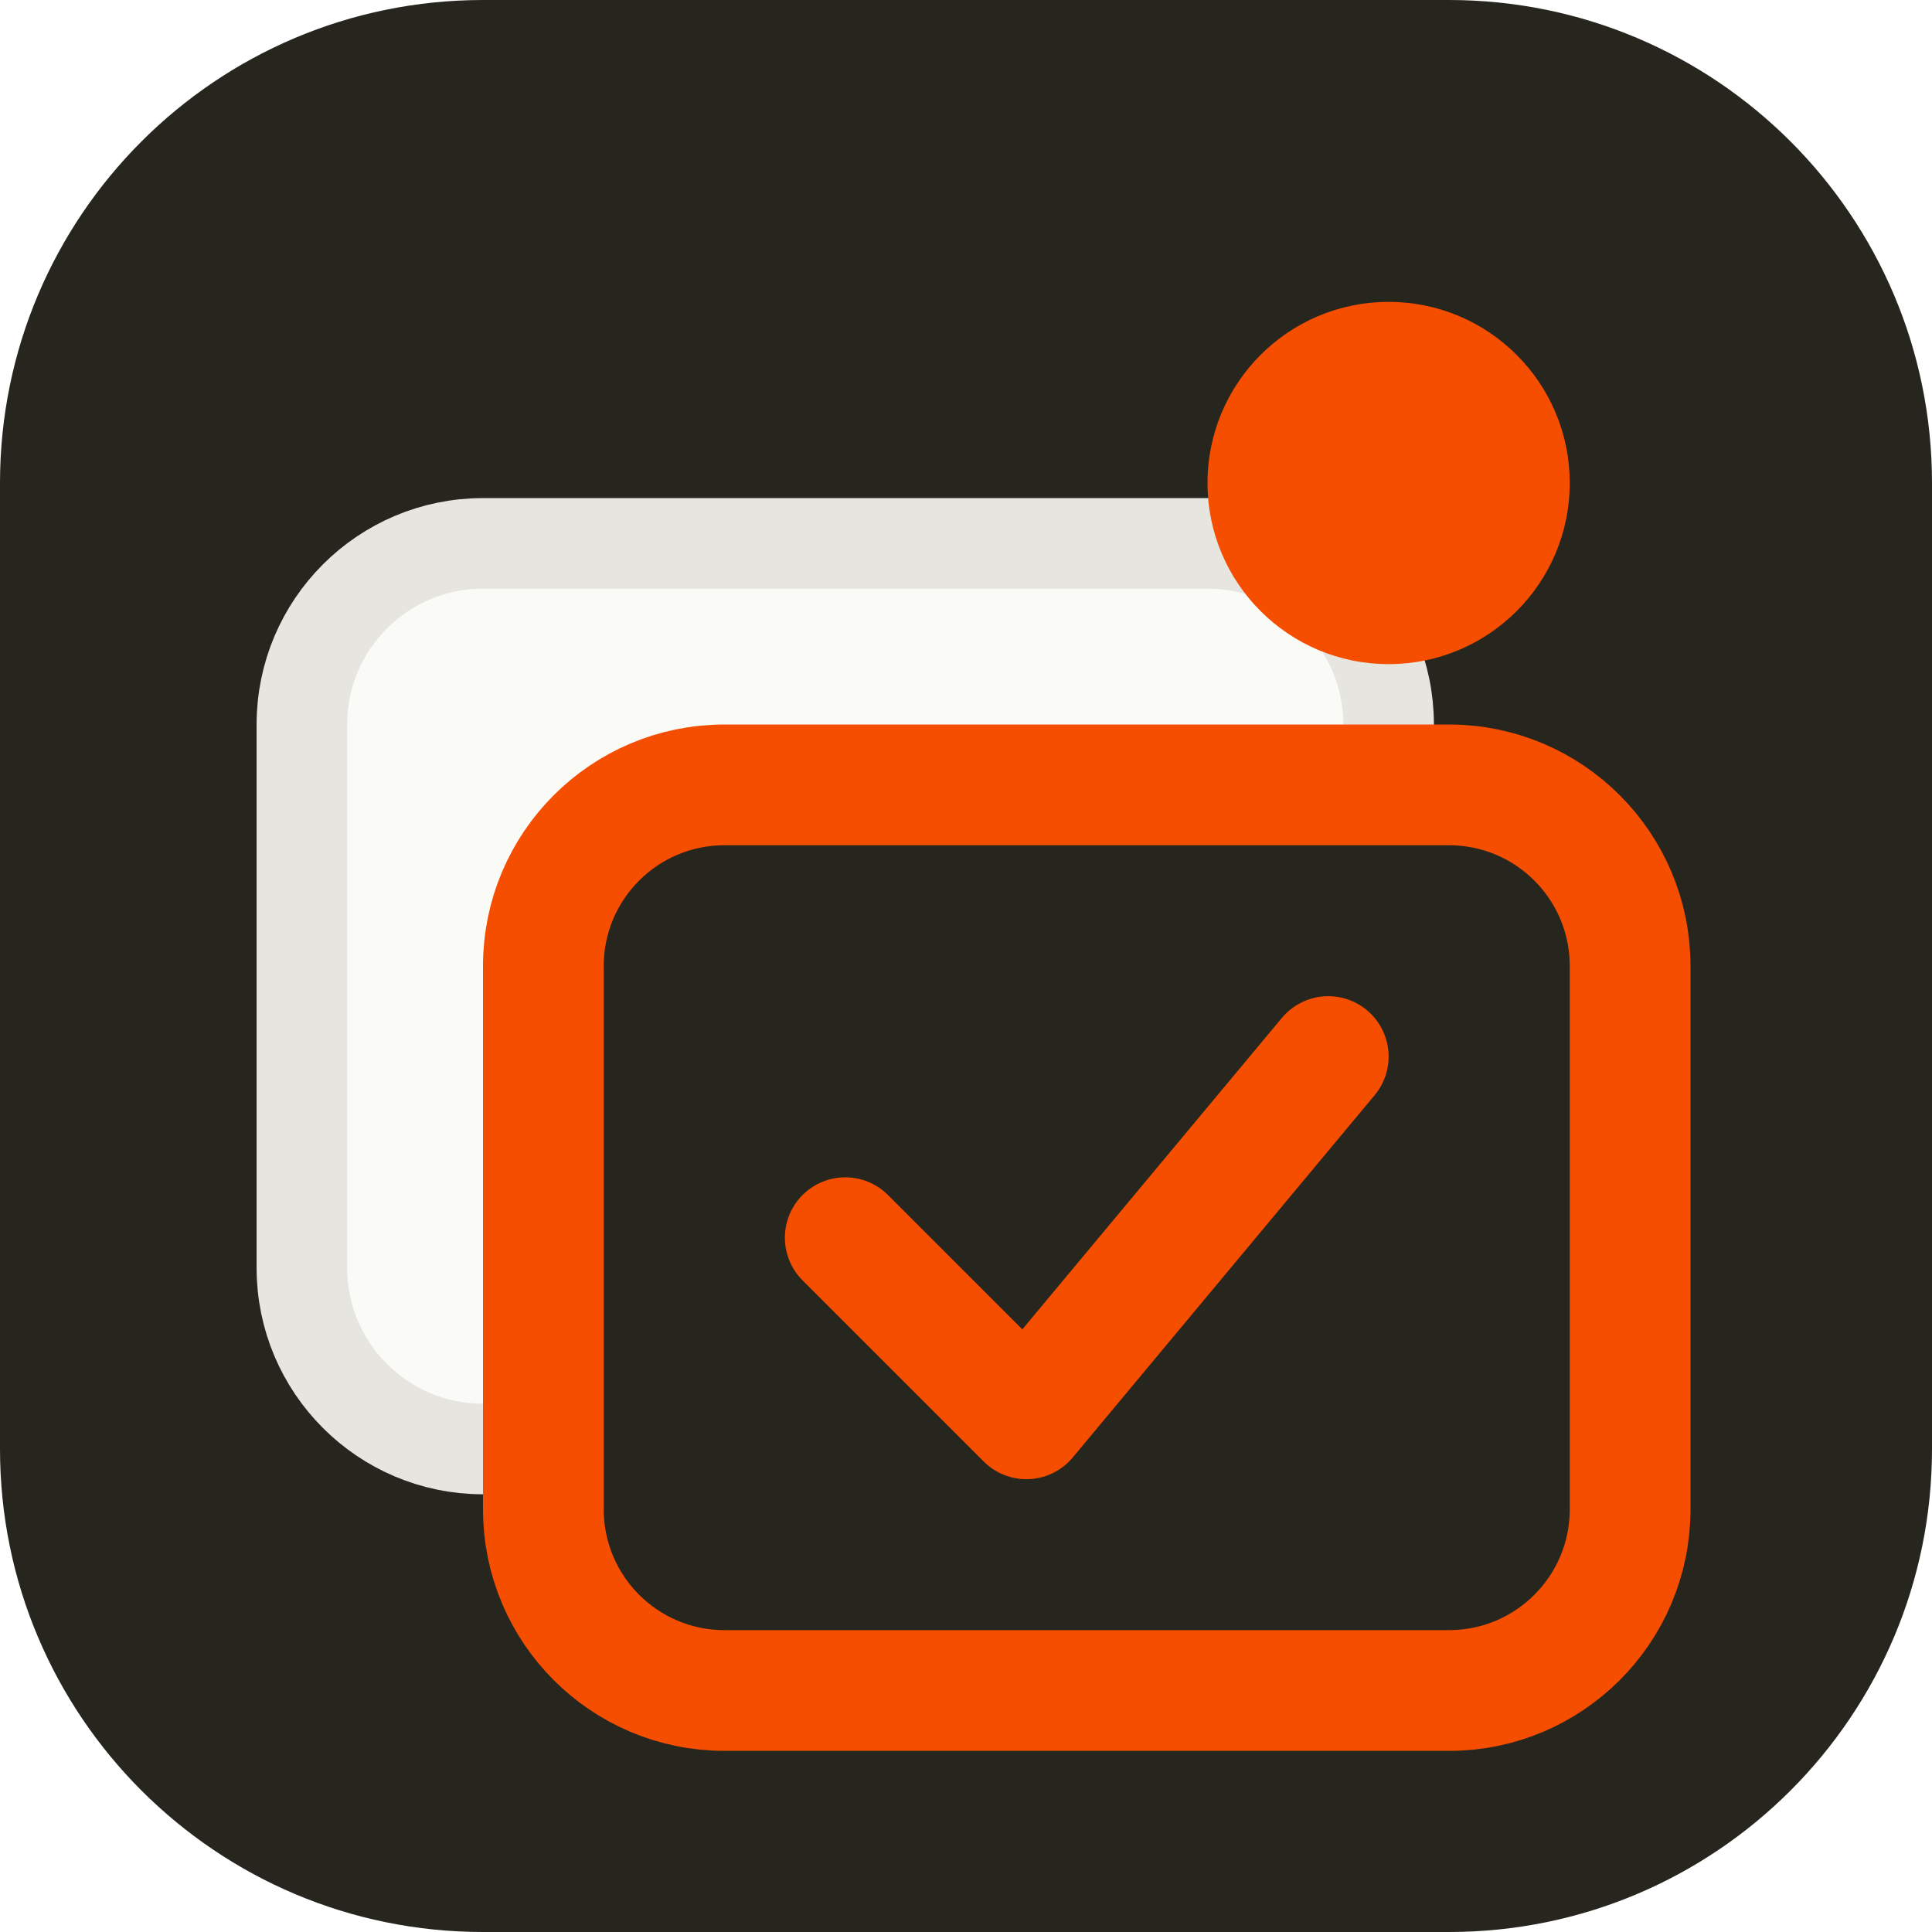
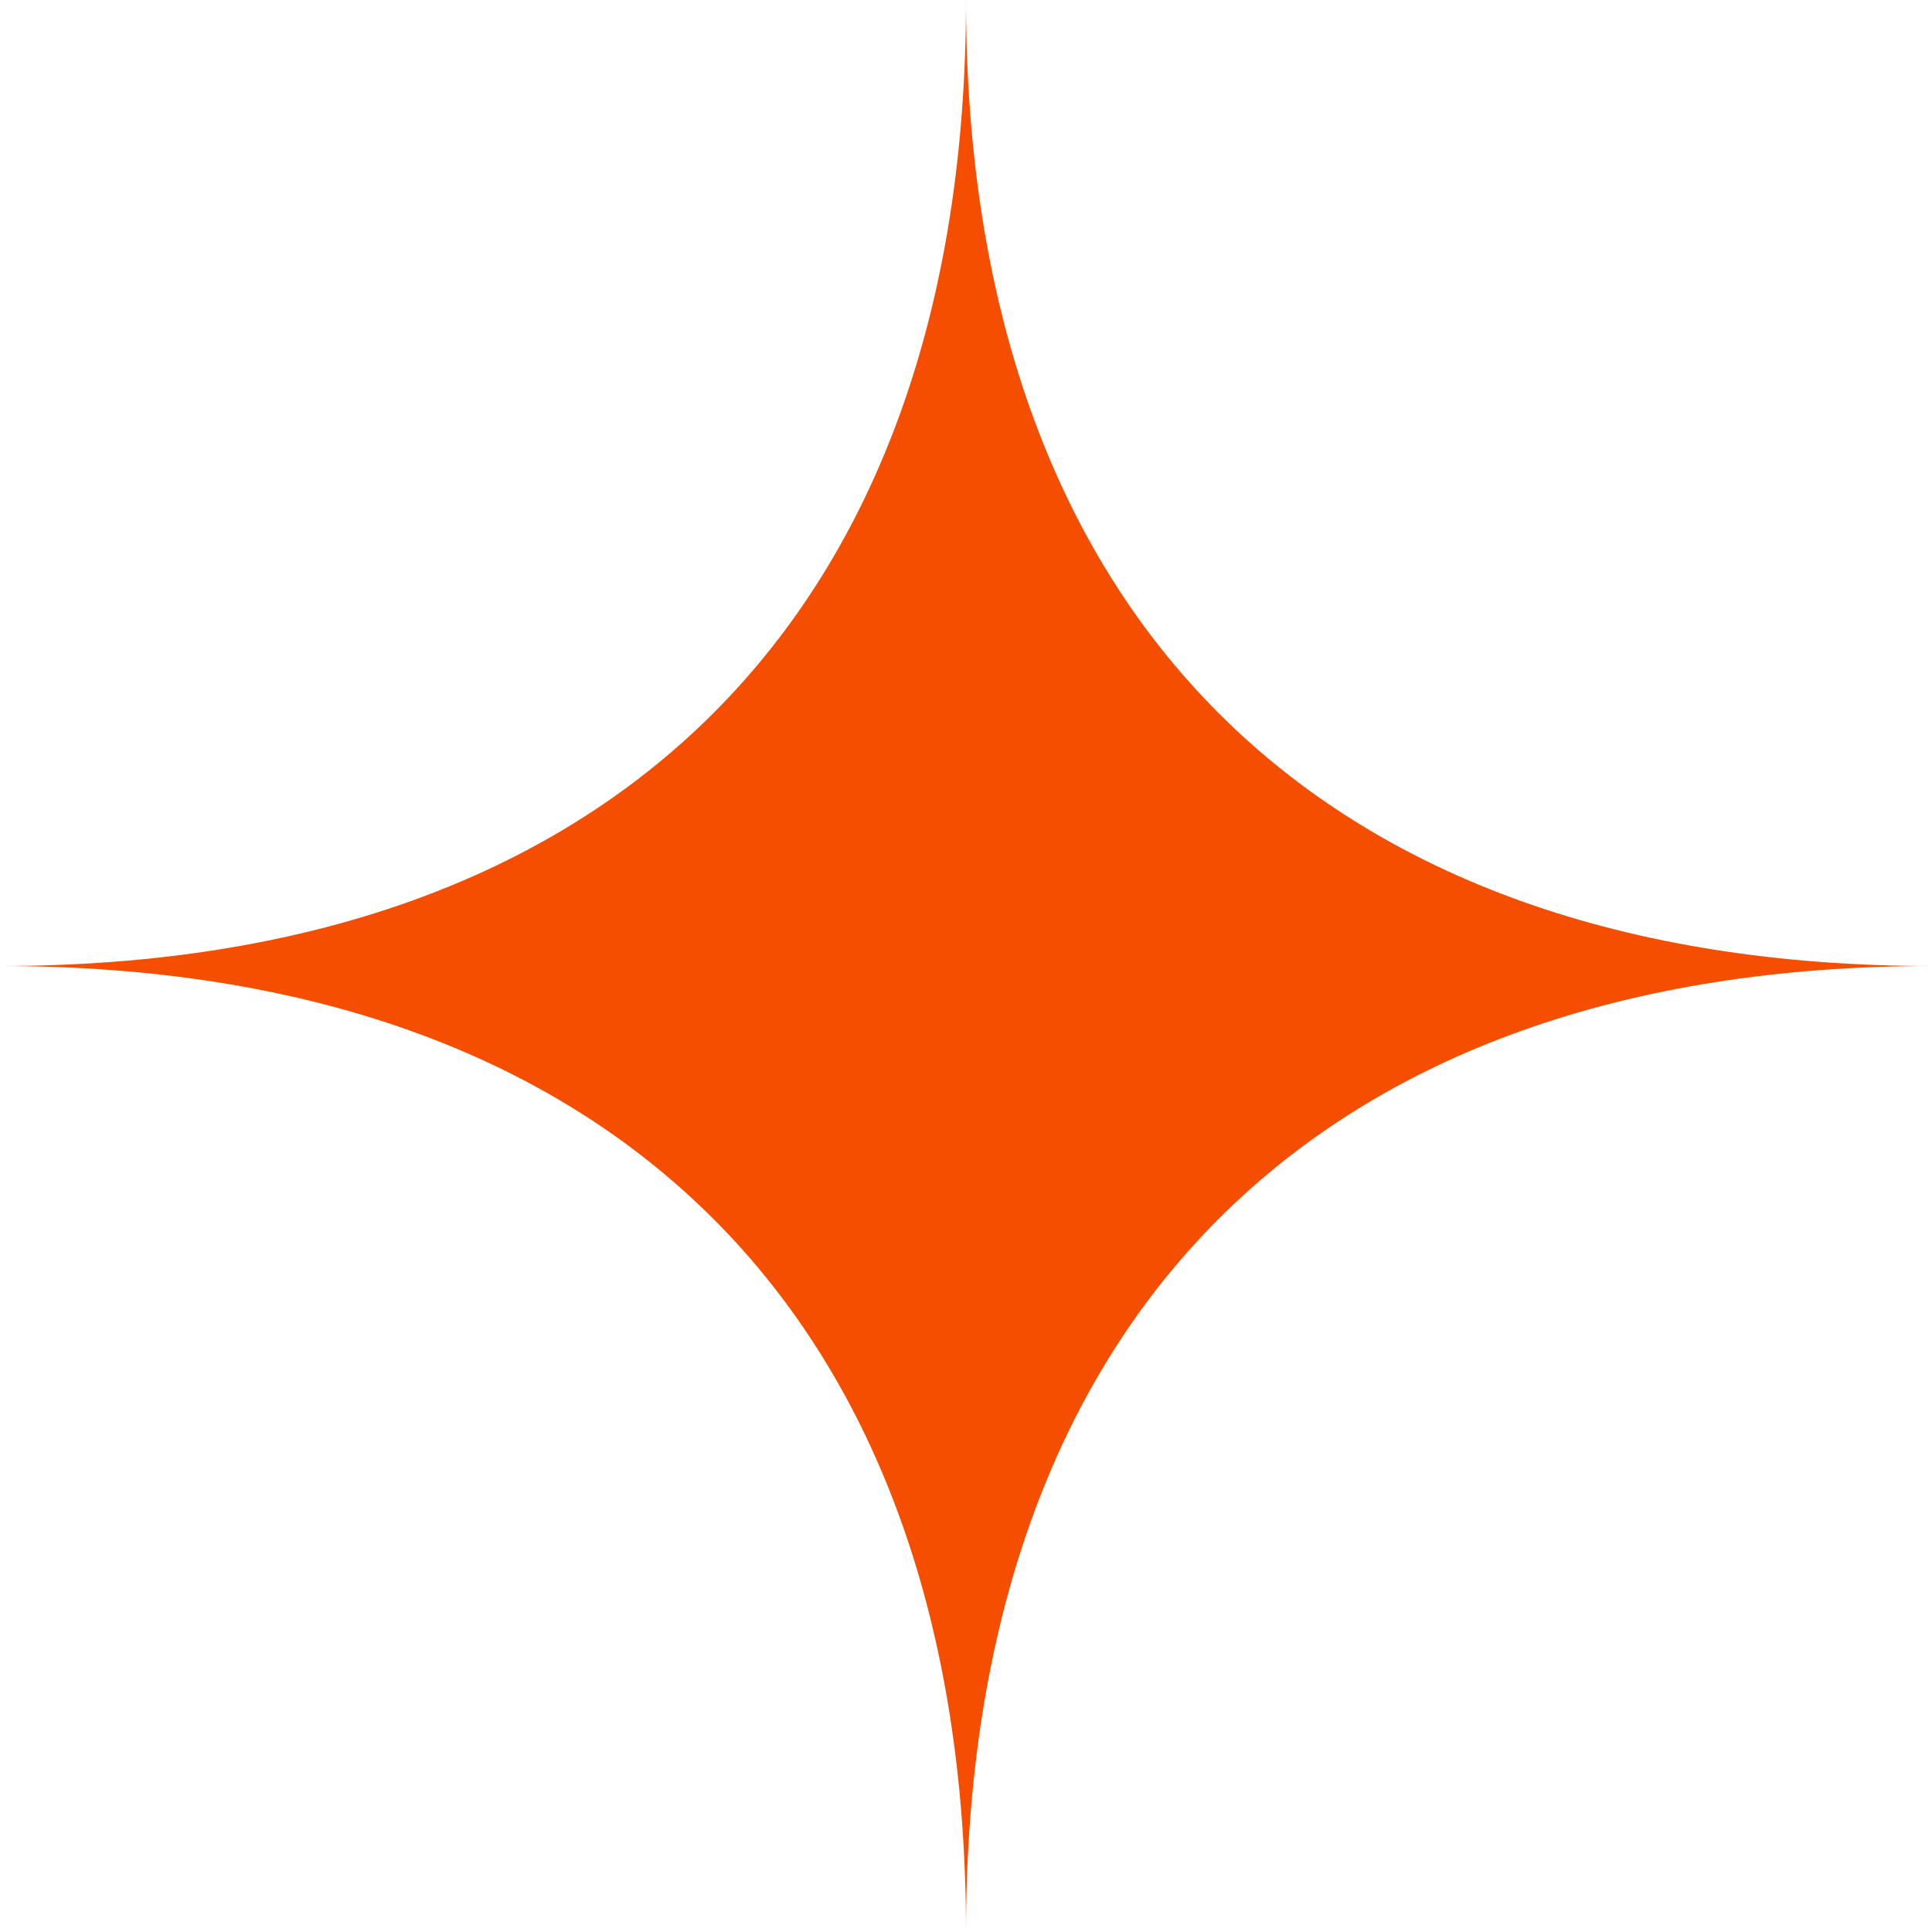
- <svg xmlns="http://www.w3.org/2000/svg" viewBox="0 0 32 32" fill="none">
-   <rect width="32" height="32" rx="8" fill="#26251E" />
-   <rect x="5" y="9" width="18" height="15" rx="3" fill="#FAFAF7" stroke="#E6E5E0" stroke-width="1.5" />
-   <rect x="9" y="13" width="18" height="15" rx="3" fill="#26251E" stroke="#F54E00" stroke-width="2" />
-   <circle cx="23" cy="8" r="3" fill="#F54E00" />
-   <path d="M14 20.5L17 23.5L22 17.5" stroke="#F54E00" stroke-width="2" stroke-linecap="round" stroke-linejoin="round" />
+ <svg xmlns="http://www.w3.org/2000/svg" viewBox="0 0 48 48" fill="none">
+   <path clip-rule="evenodd" d="m0 24c15.255 0 24-8.745 24-24 0 15.255 8.745 24 24 24-15.255 0-24 8.745-24 24 0-15.255-8.745-24-24-24z" fill="#F54E00" fill-rule="evenodd" />
</svg>
